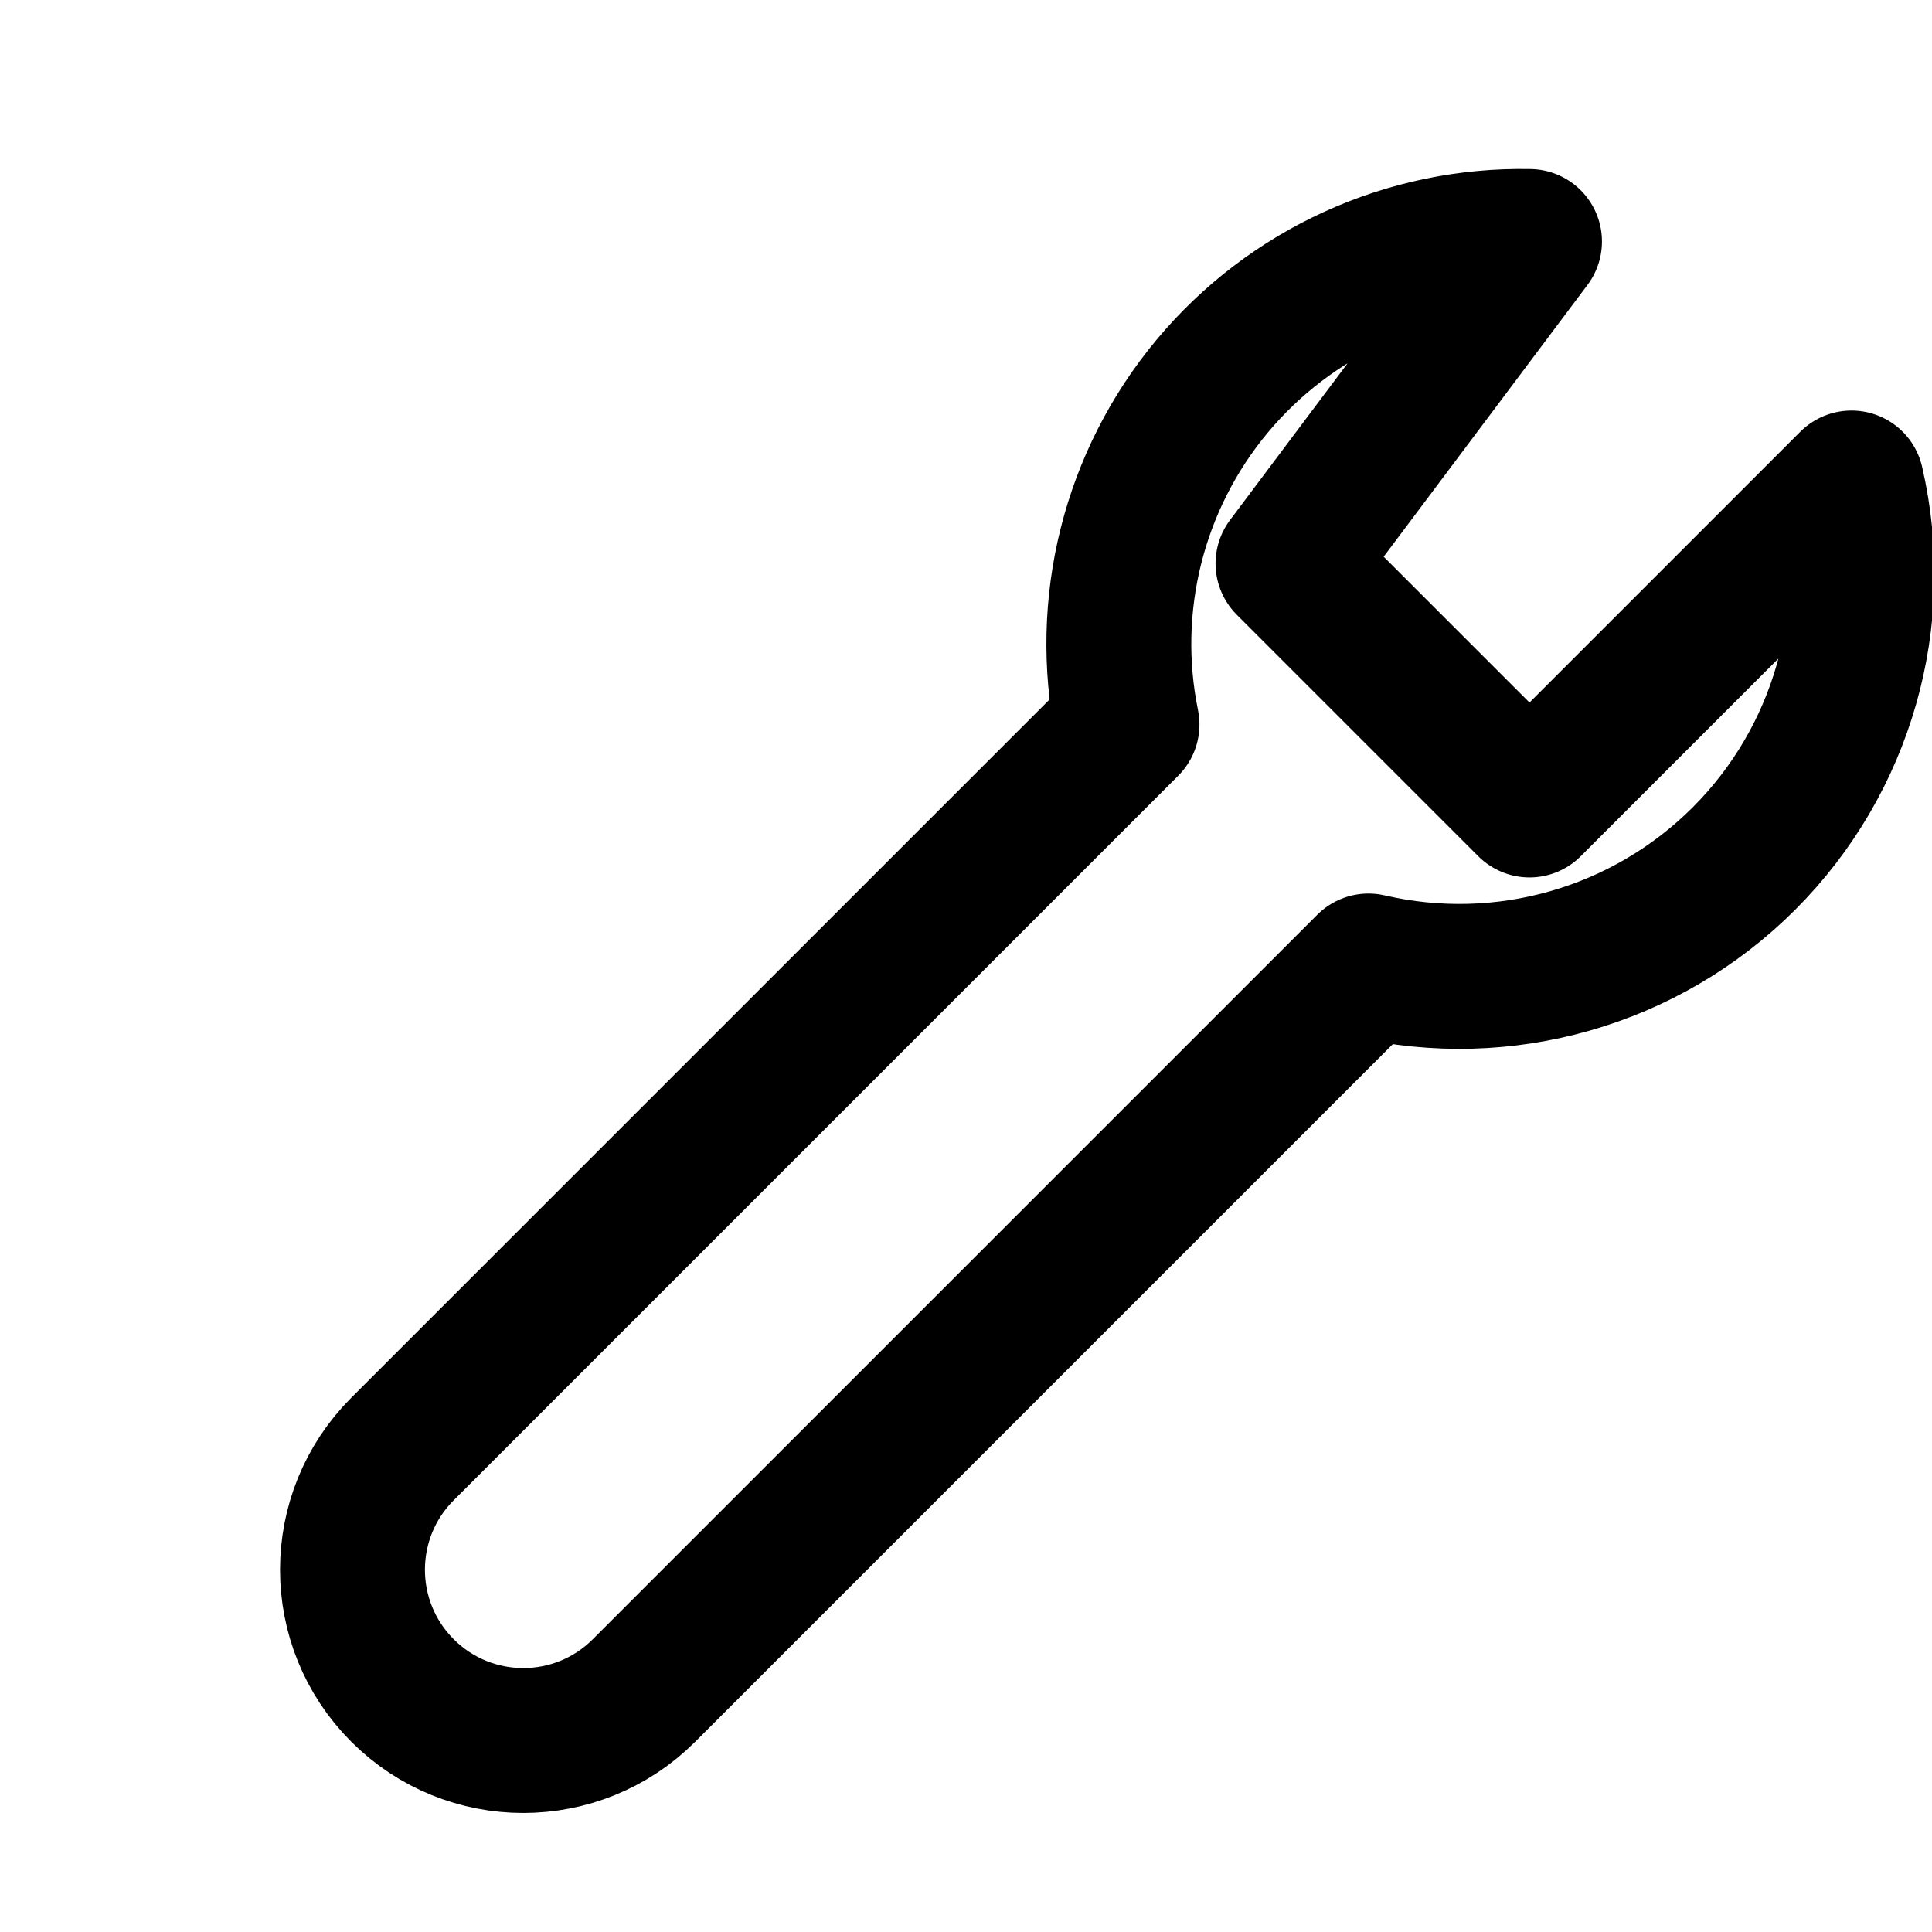
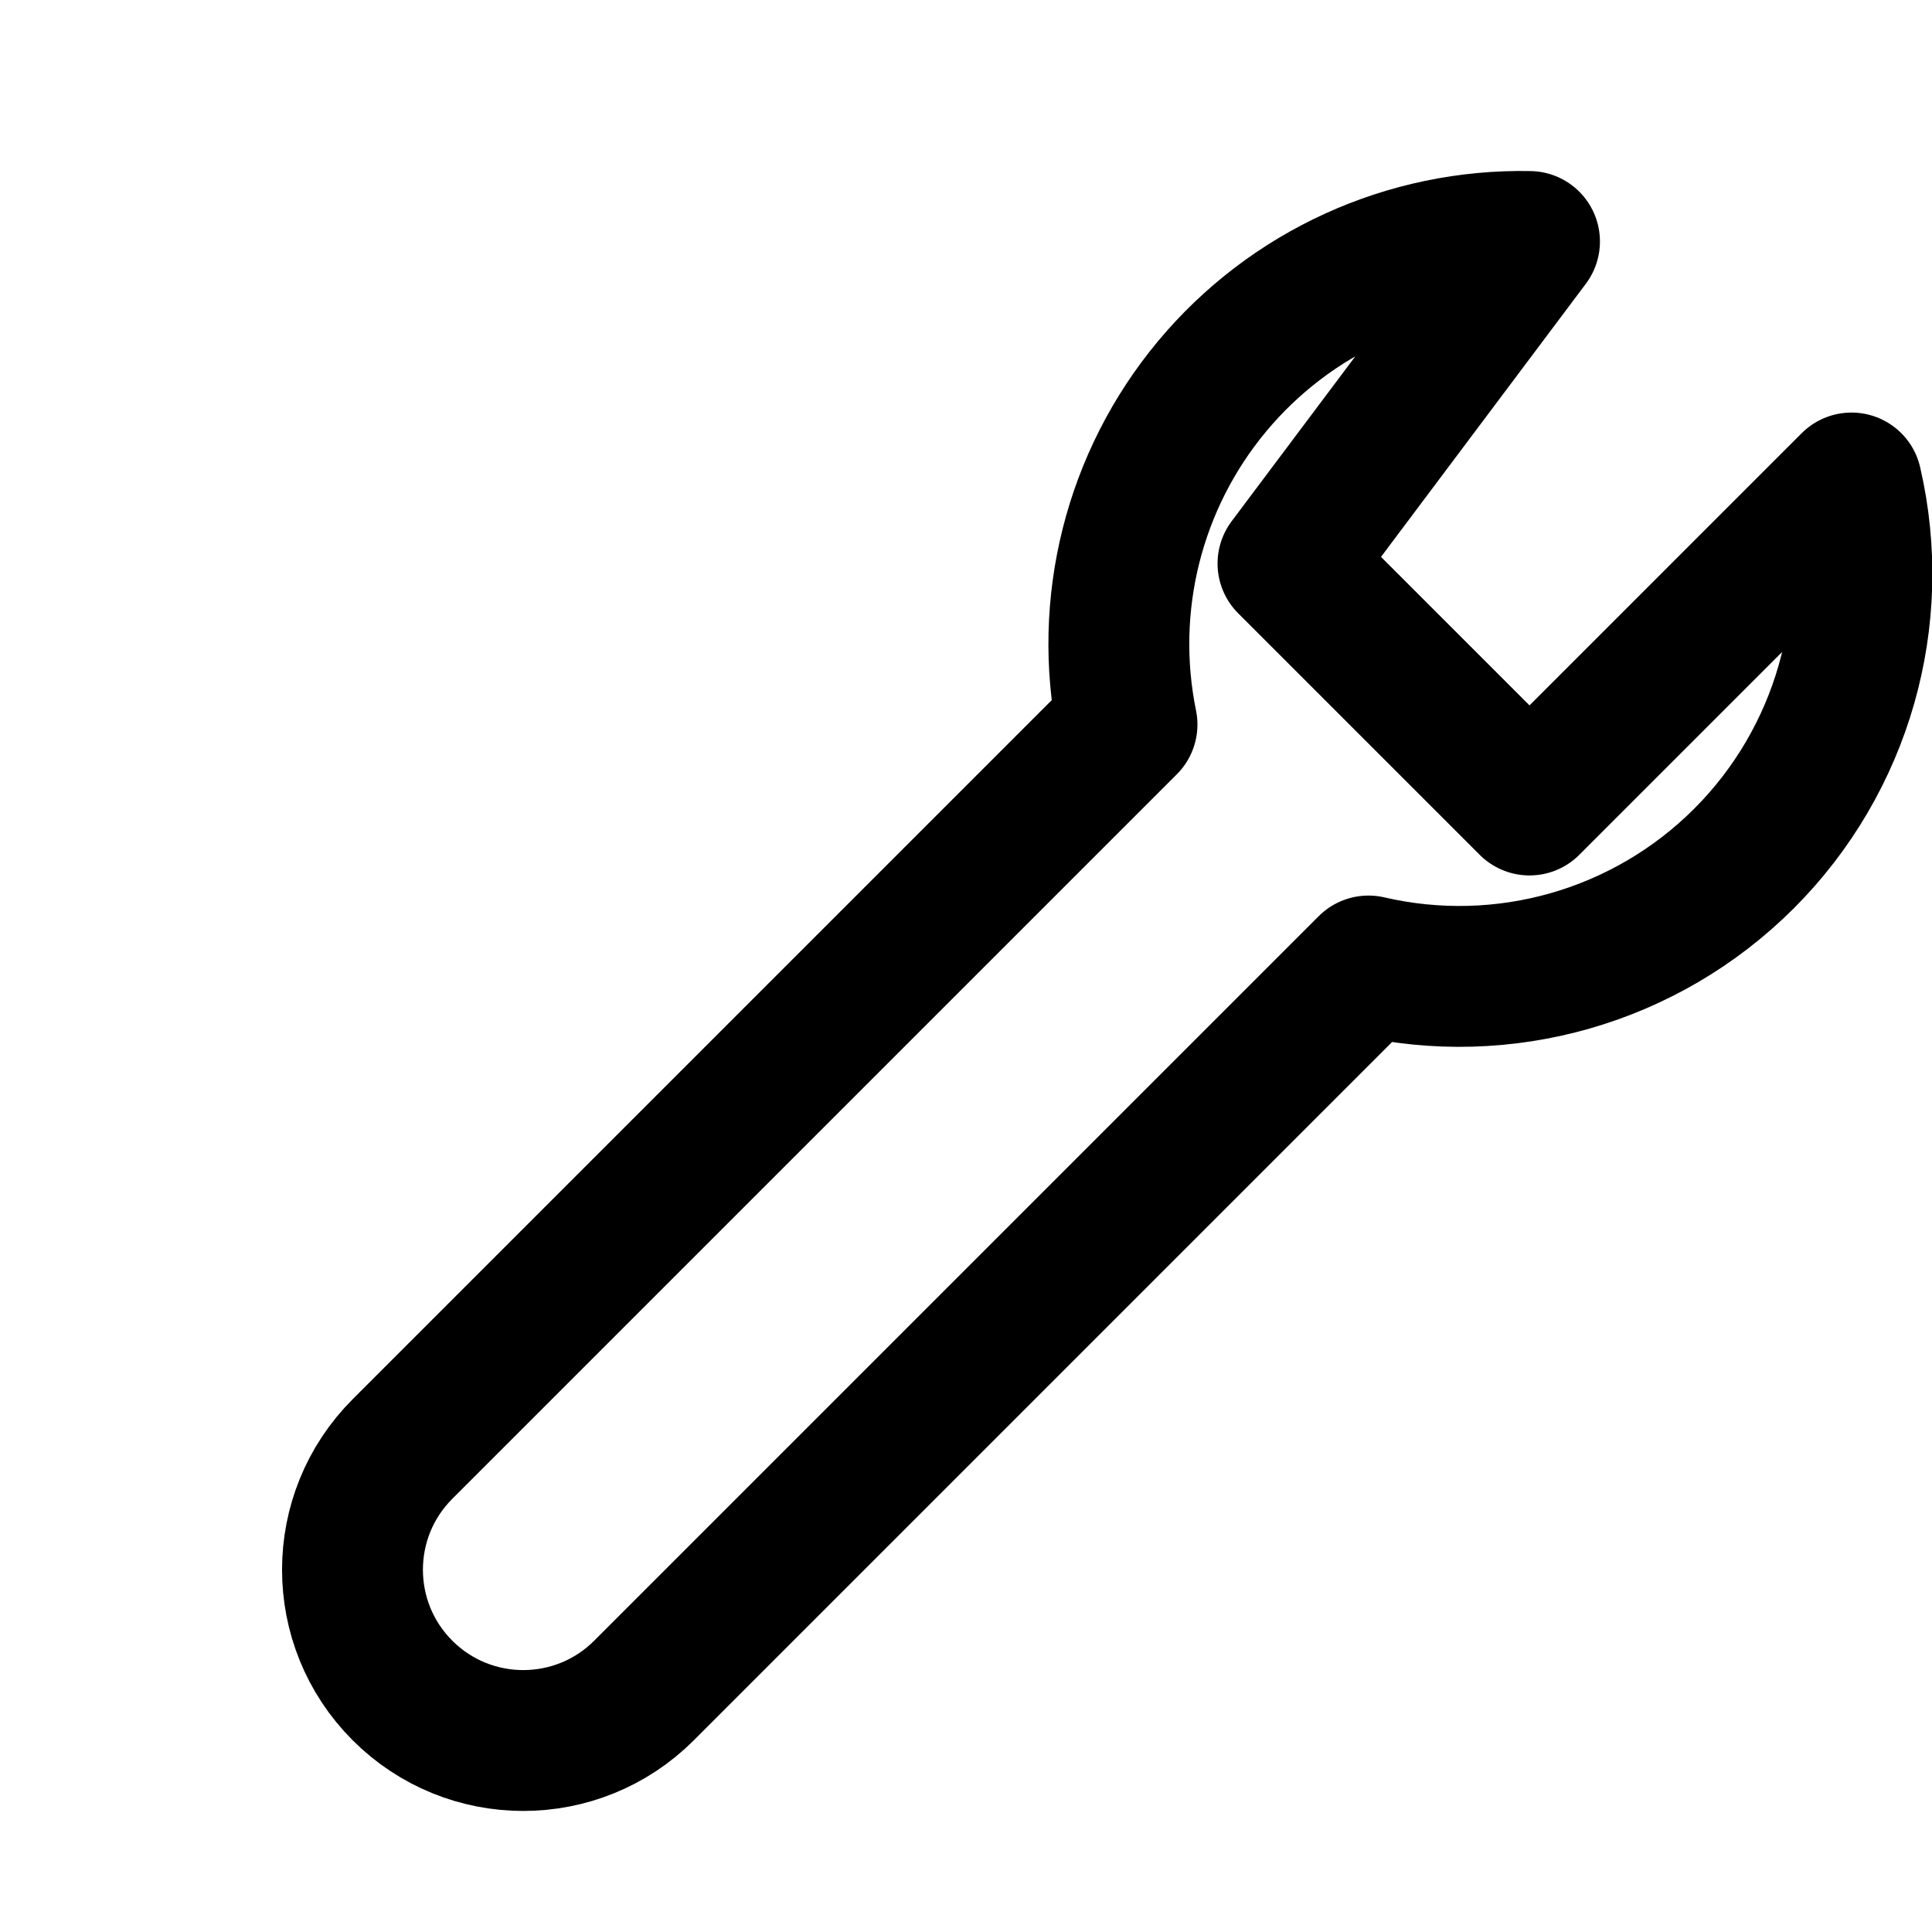
<svg xmlns="http://www.w3.org/2000/svg" viewBox="0 0 24 24" width="24" height="24" role="img" aria-label="Modifier">
-   <g fill="none" stroke="currentColor" stroke-width="1.8" stroke-linecap="round" stroke-linejoin="round">
+   <g fill="none" stroke="currentColor" stroke-width="1.75" stroke-linecap="round" stroke-linejoin="round">
    <path d="M19 3a5 5 0 0 0-5 6L5 18a2 2 0 0 0 3 3l9-9a5 5 0 0 0 6-6l-4 4-3-3z" />
  </g>
</svg>
